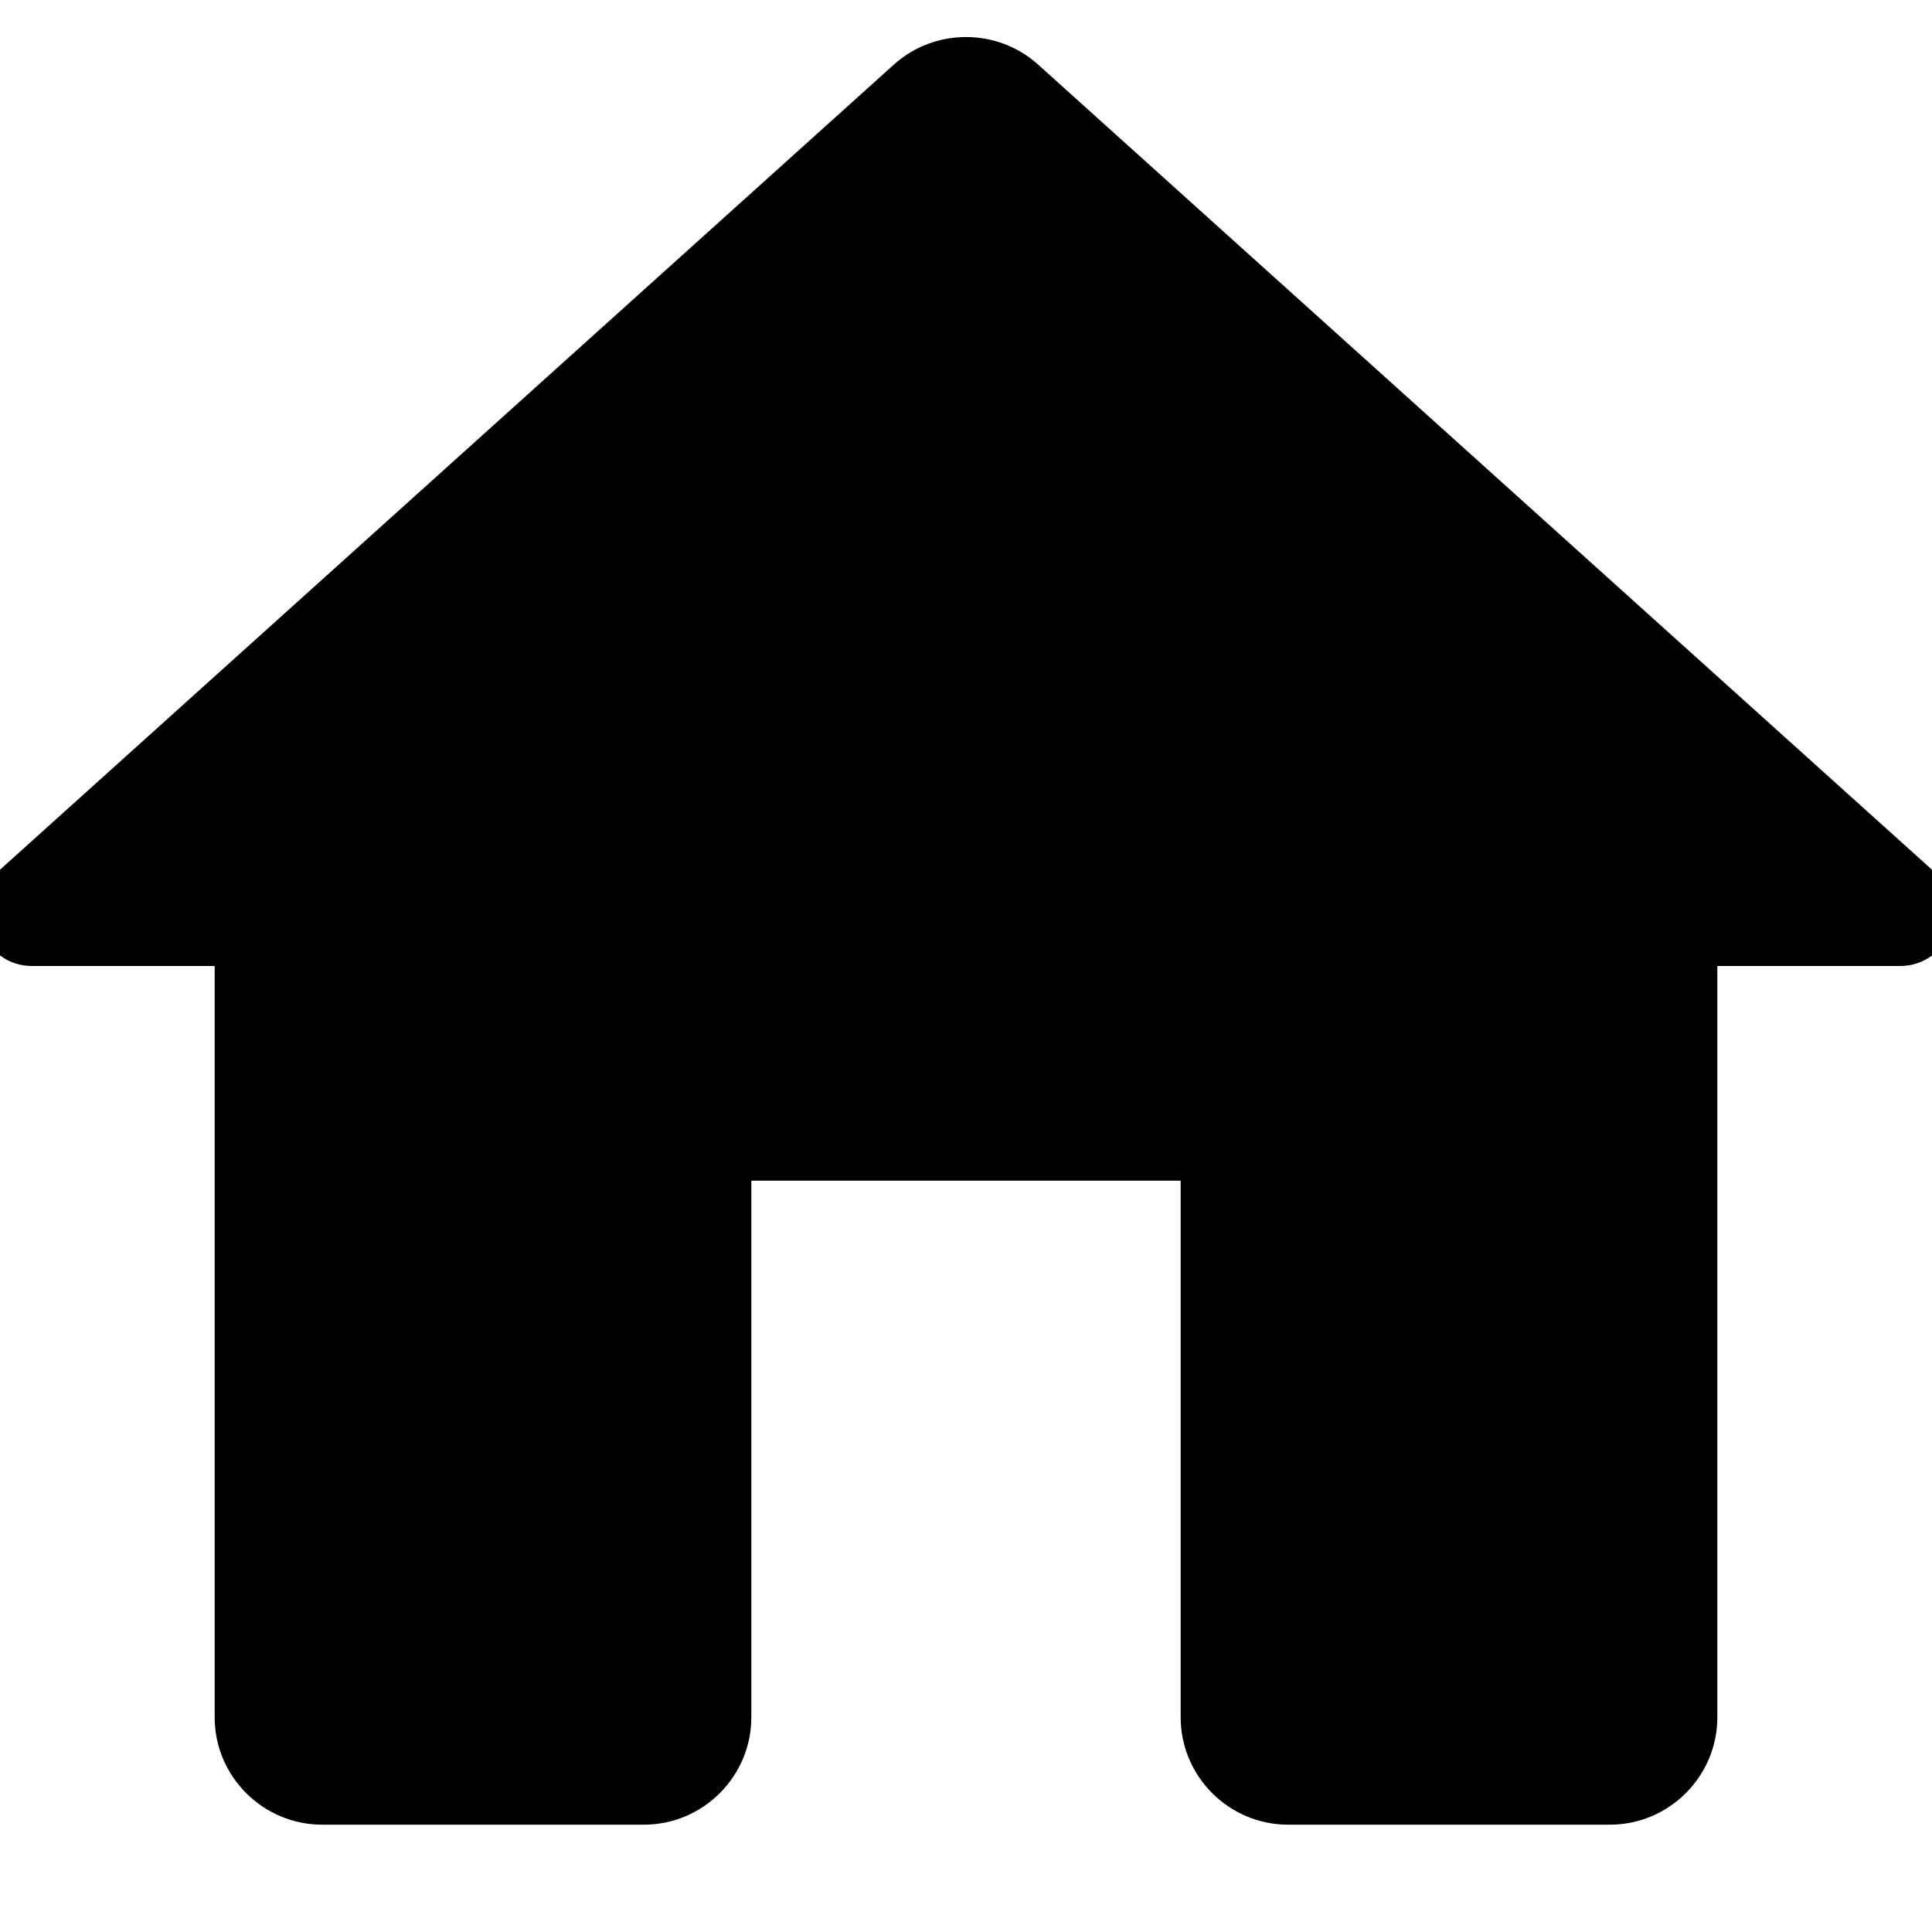
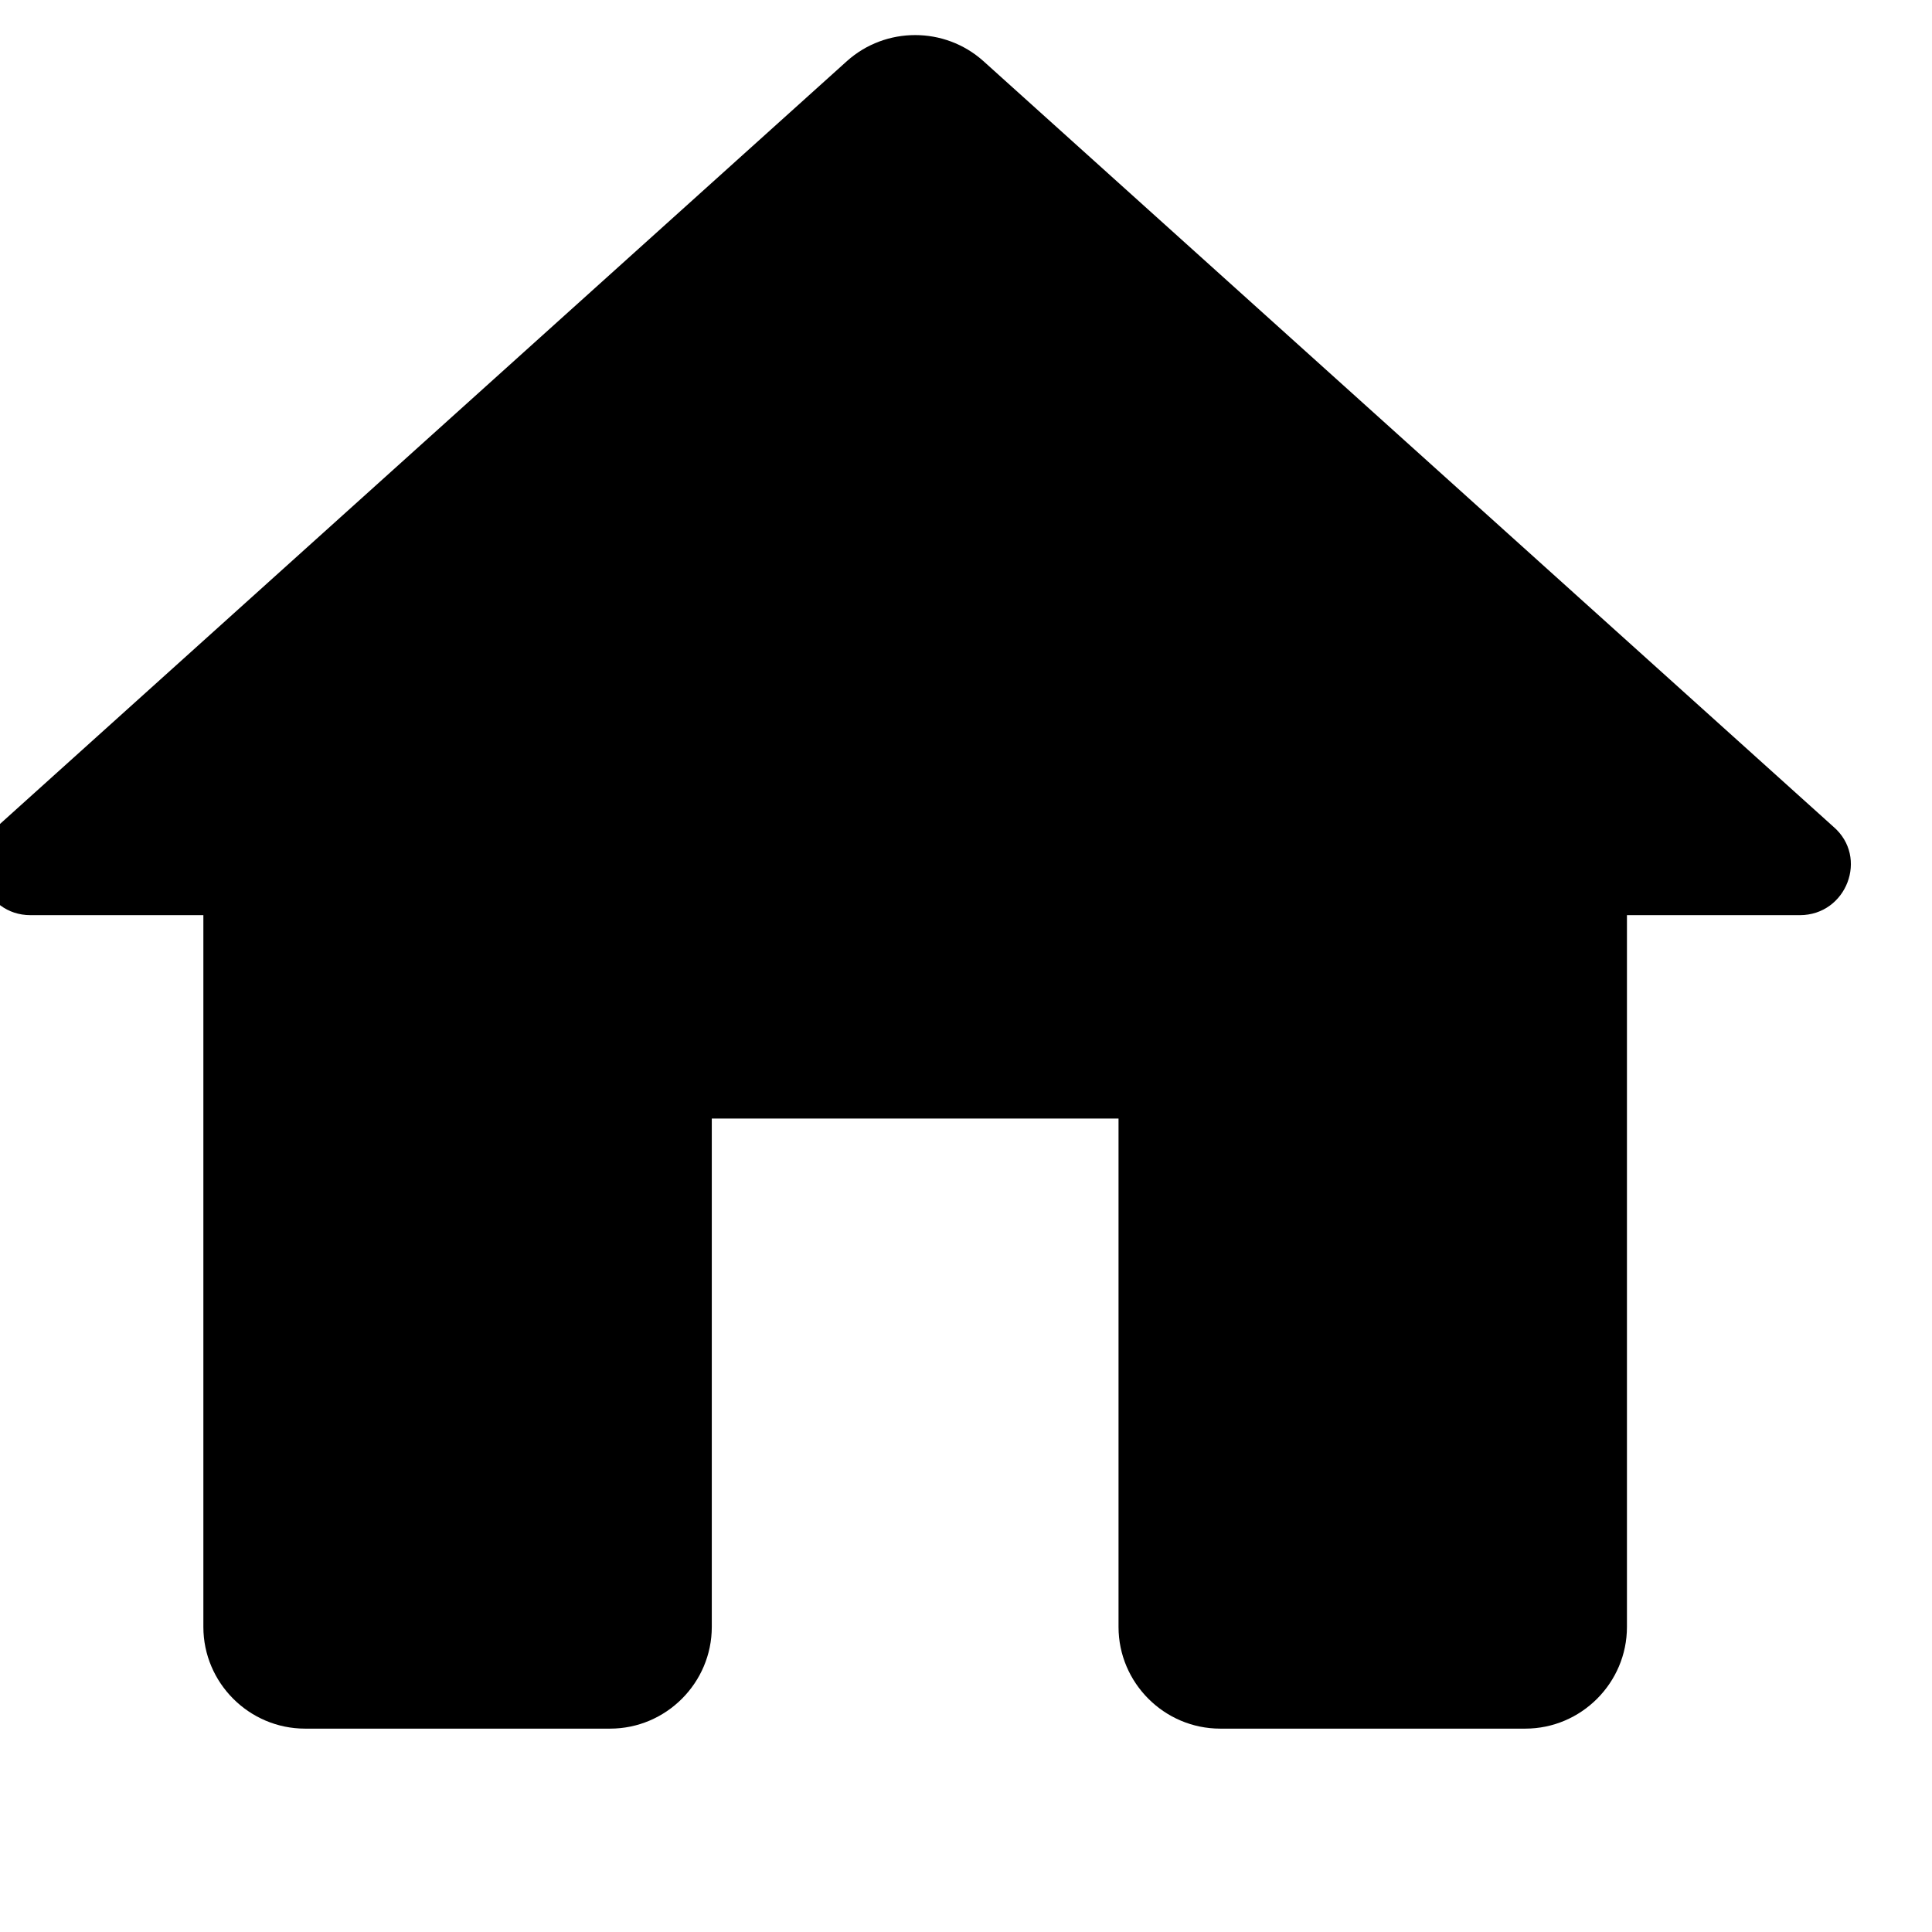
- <svg xmlns="http://www.w3.org/2000/svg" height="24" viewBox="3 3 18 18" width="24">
+ <svg xmlns="http://www.w3.org/2000/svg" height="24" viewBox="3 3 19 19" width="24">
  <path d="M0 0h24v24H0V0z" fill="none" />
  <path d="M10 19v-5h4v5c0 .55.45 1 1 1h3c.55 0 1-.45 1-1v-7h1.7c.46 0 .68-.57.33-.87L12.67 3.6c-.38-.34-.96-.34-1.34 0l-8.36 7.53c-.34.3-.13.87.33.87H5v7c0 .55.45 1 1 1h3c.55 0 1-.45 1-1z" />
</svg>
